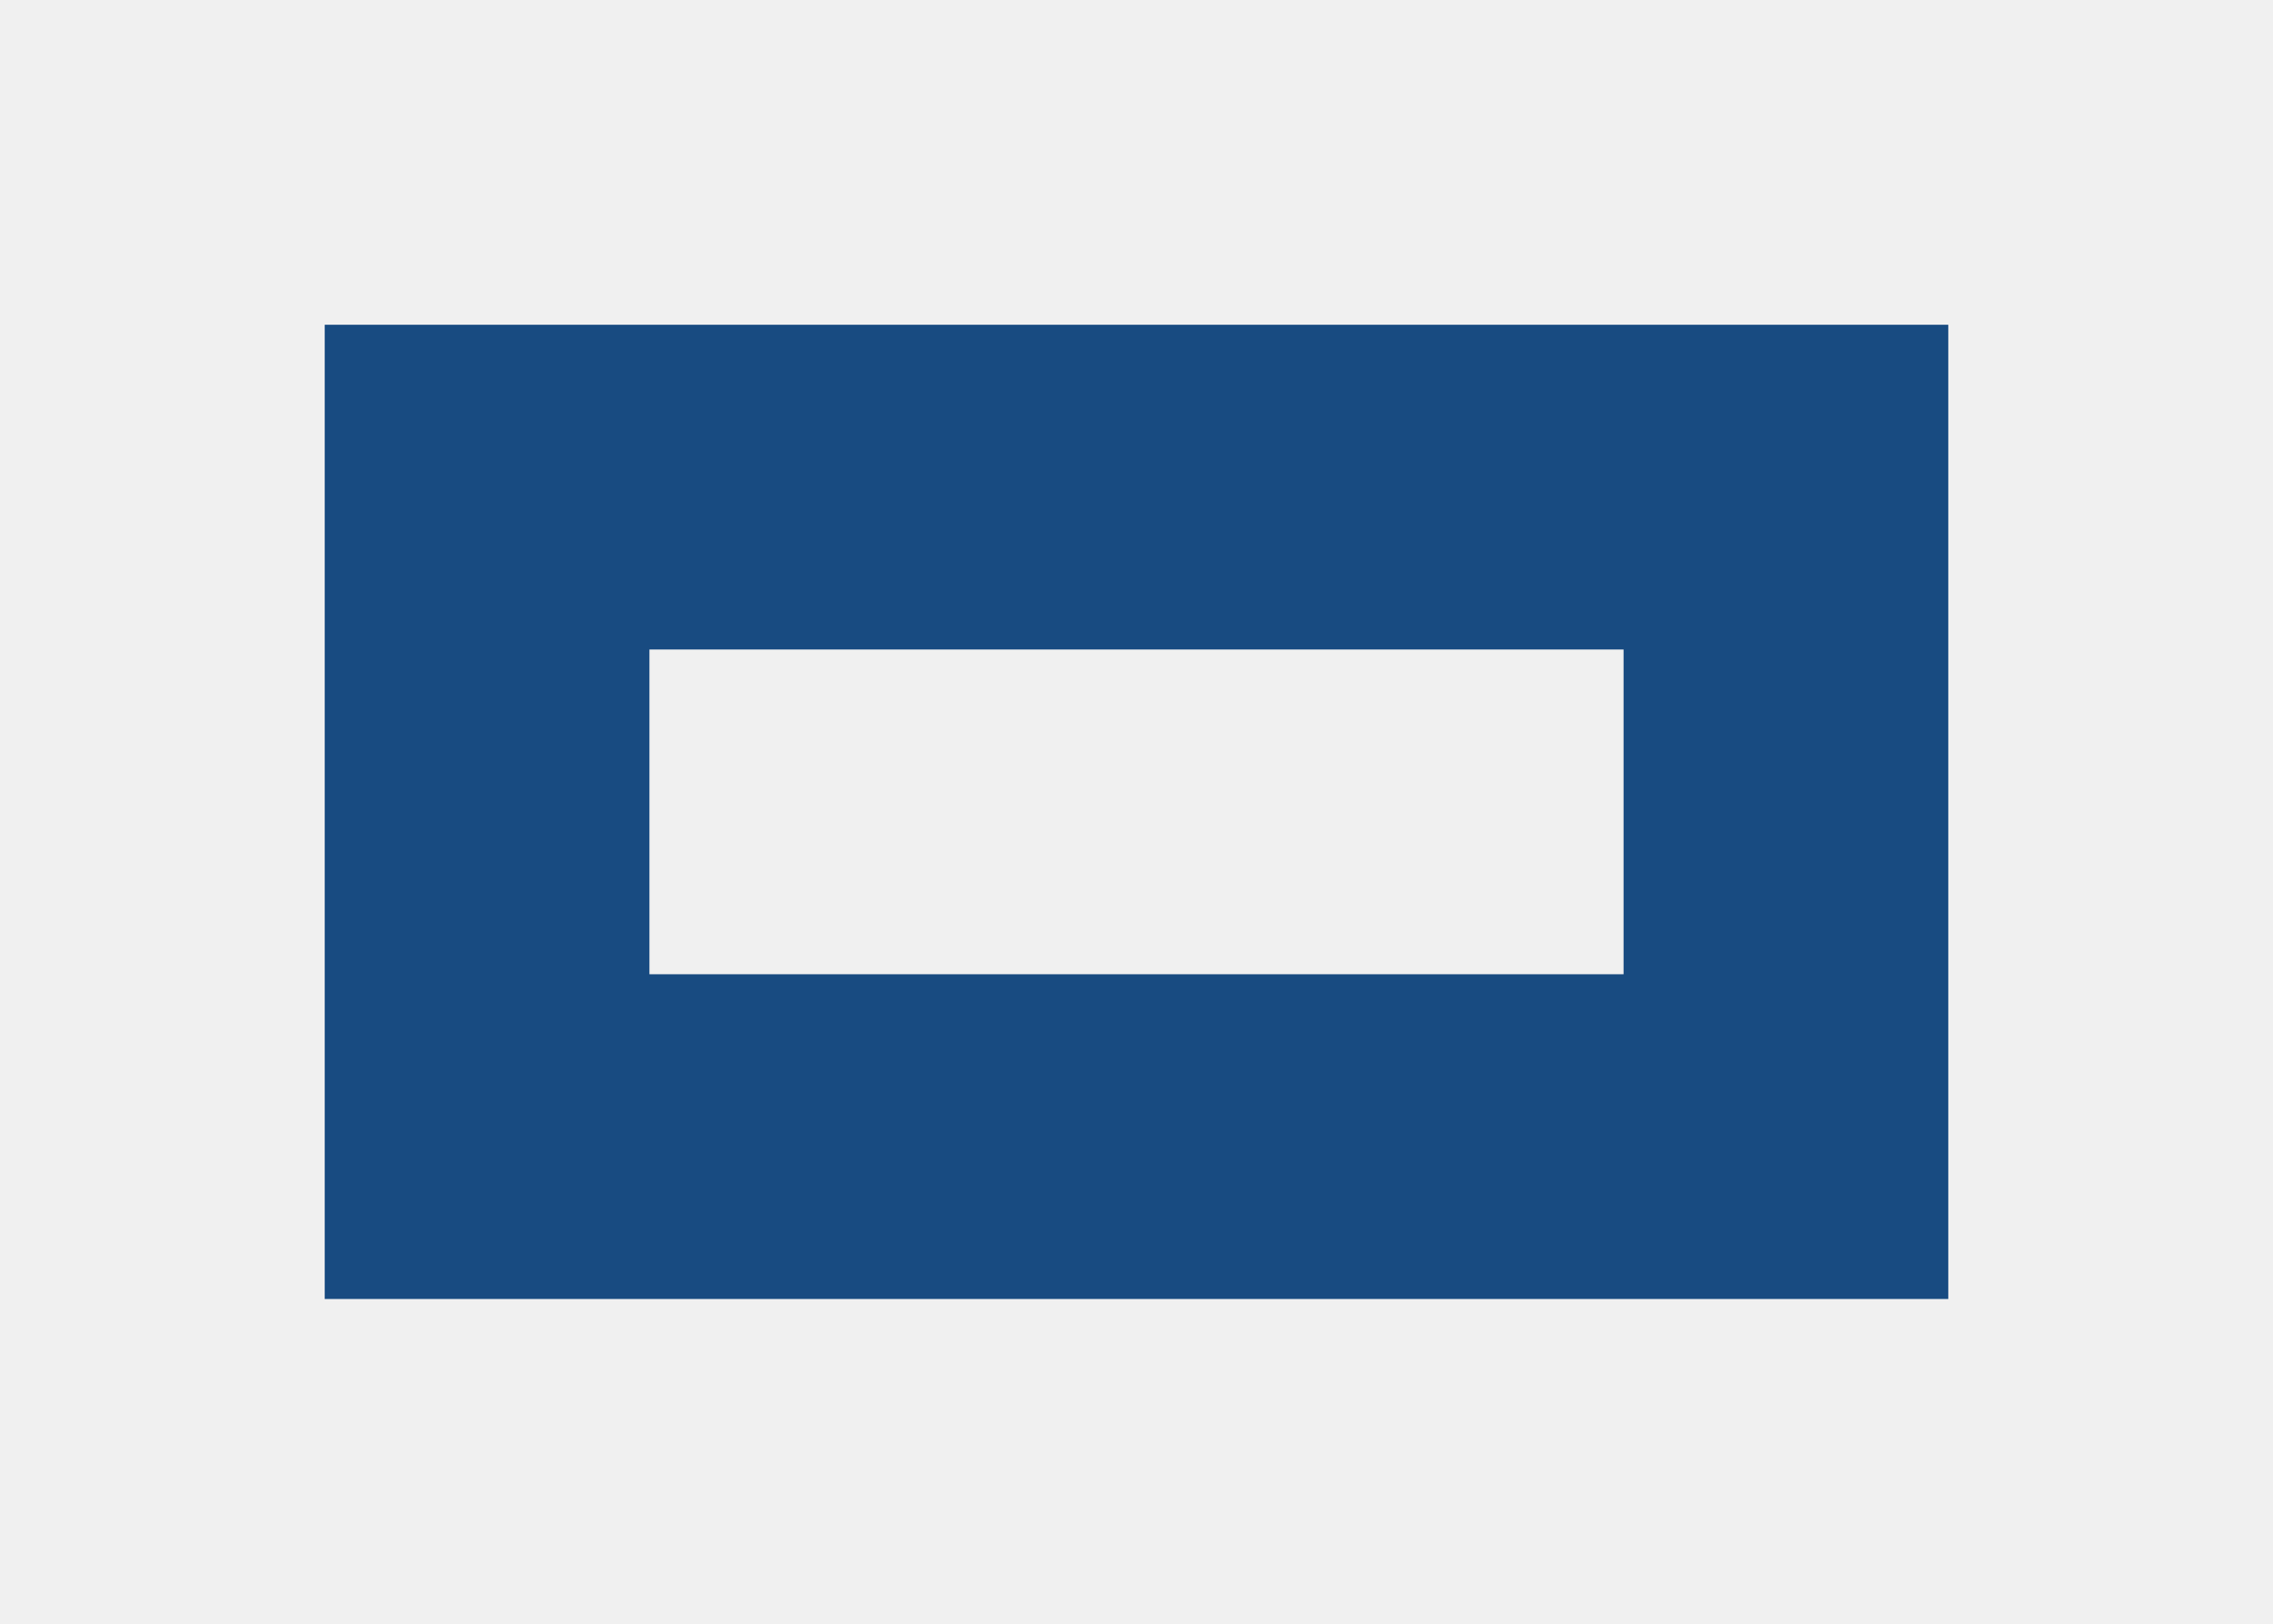
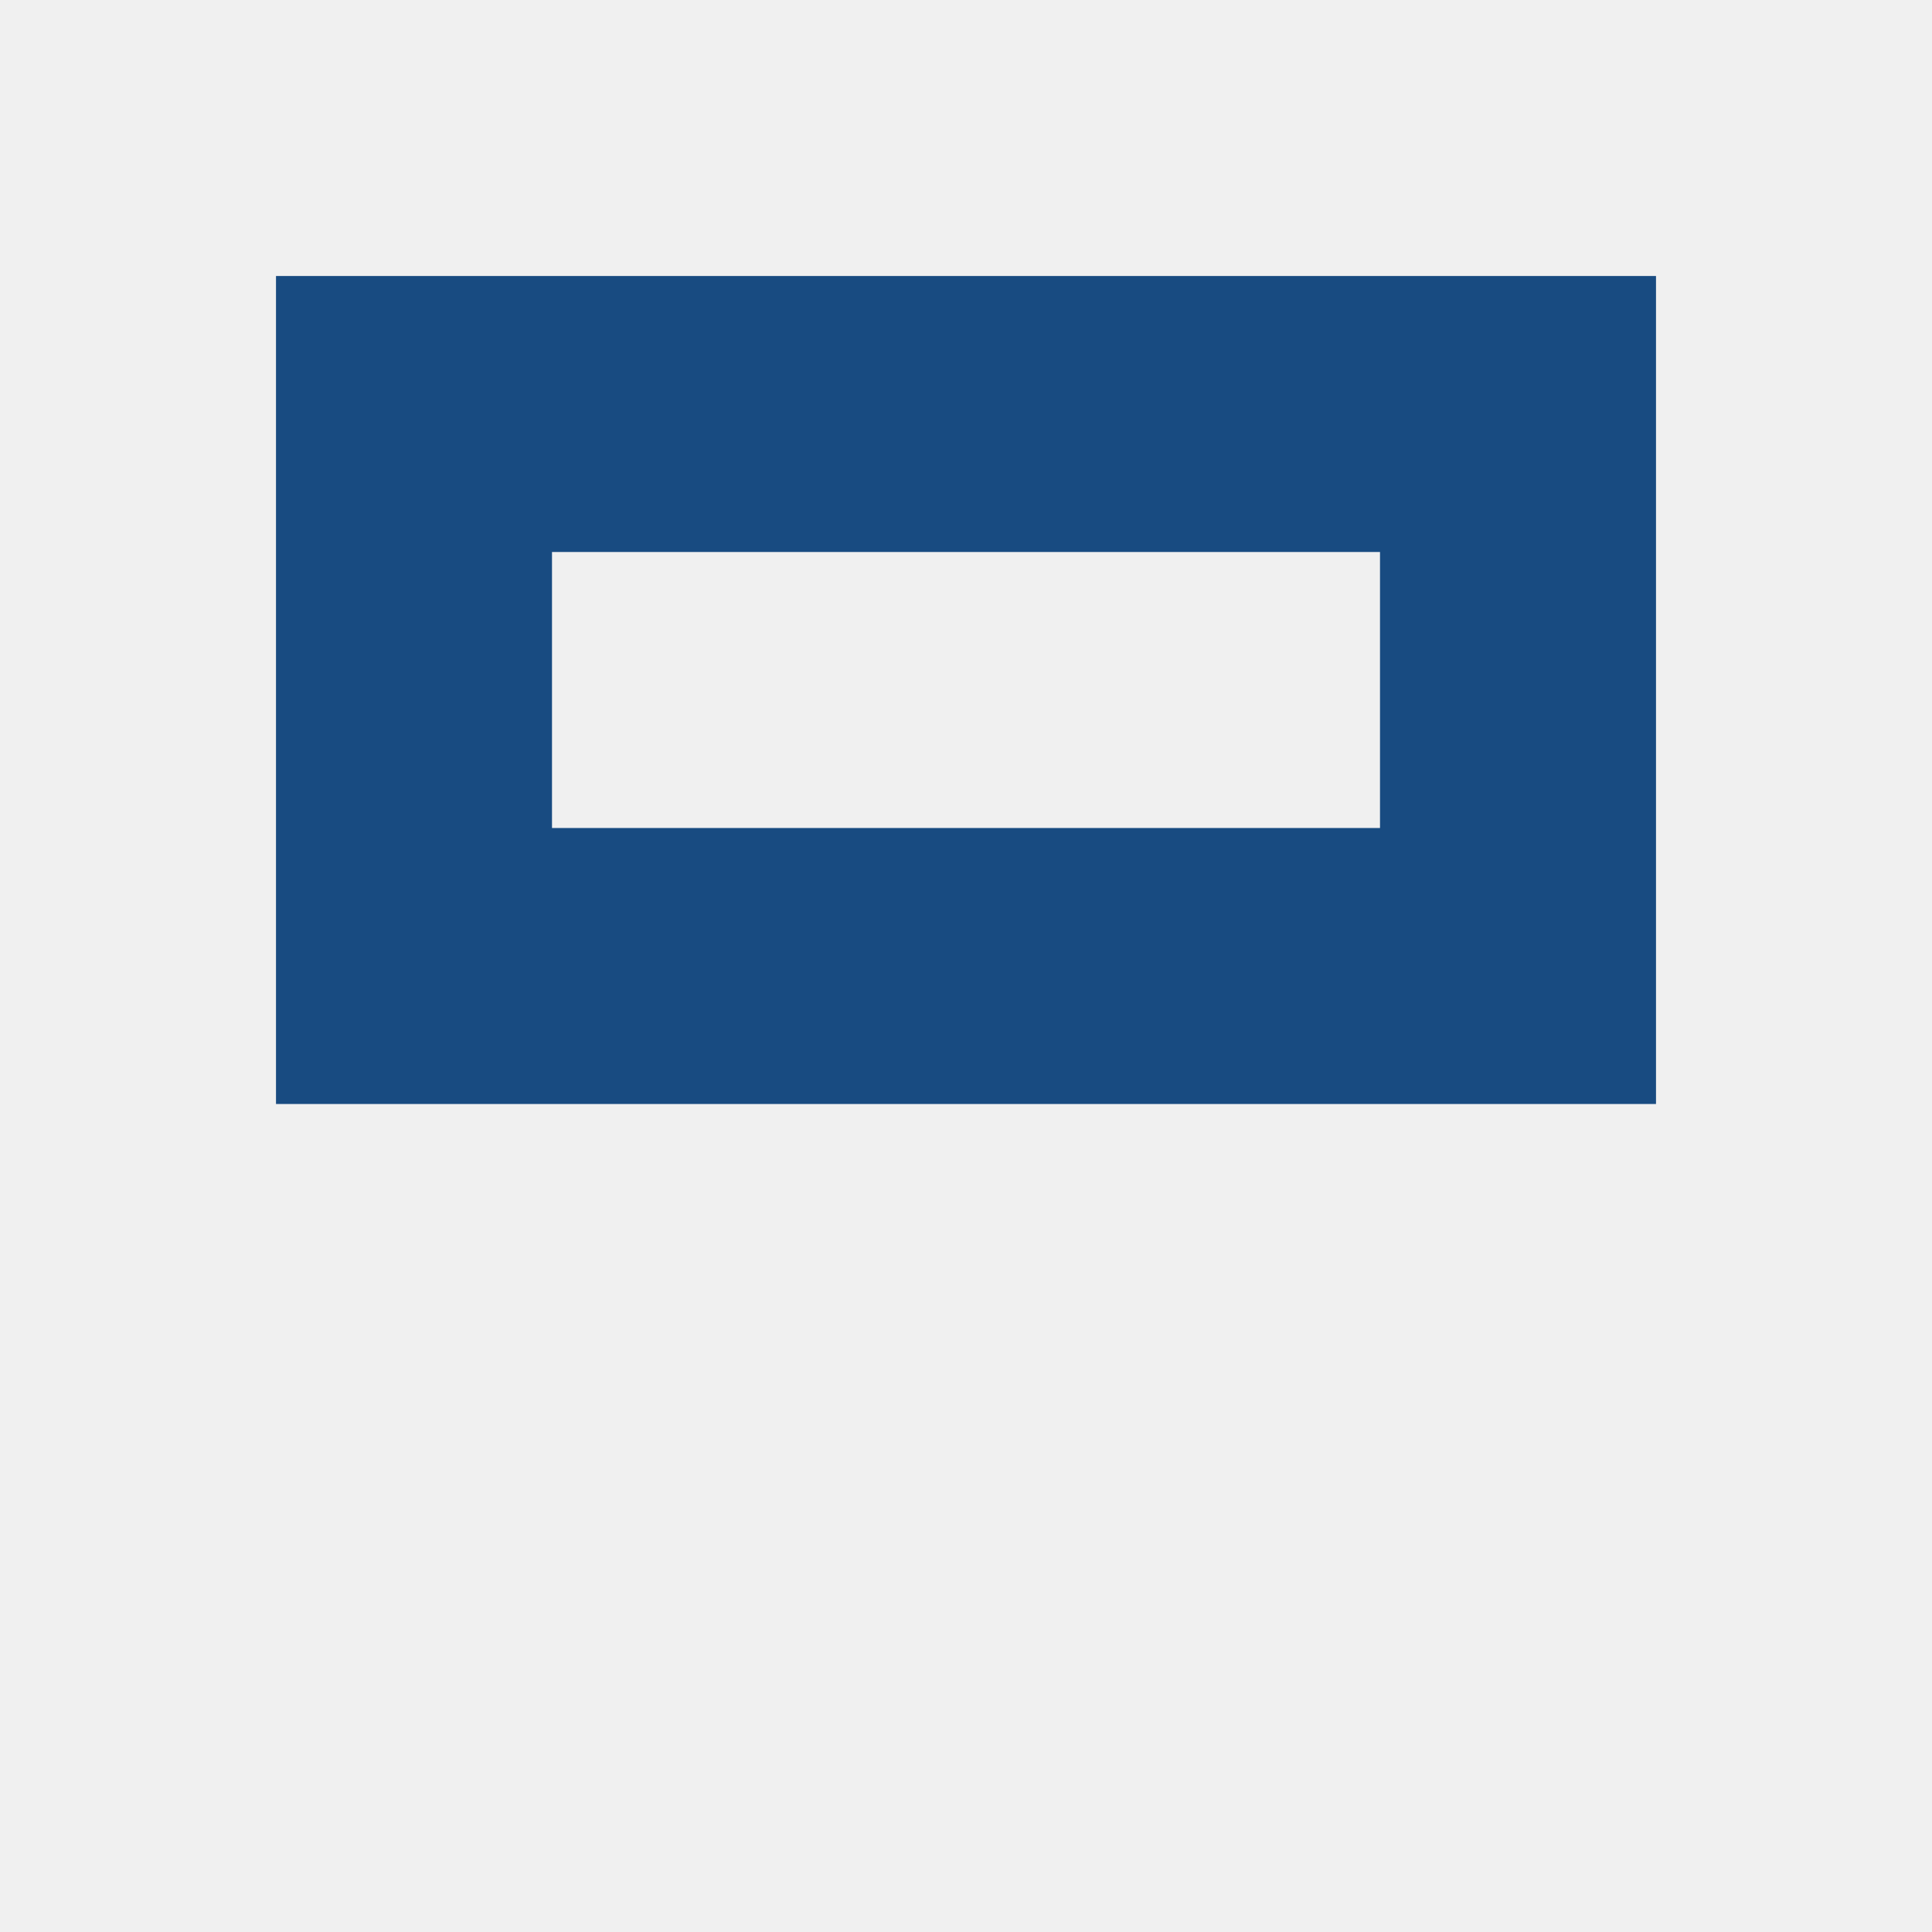
- <svg xmlns="http://www.w3.org/2000/svg" version="1.1" baseProfile="full" width="700" height="500">
+ <svg xmlns="http://www.w3.org/2000/svg" version="1.1" baseProfile="full" width="700" height="700">
  <defs>
    <mask id="hole">
      <rect width="100%" height="100%" fill="white" />
      <rect x="200" y="200" width="300" height="100" />
    </mask>
  </defs>
  <rect x="100" y="100" width="500" height="300" fill="#184b81" mask="url(#hole)" />
</svg>
